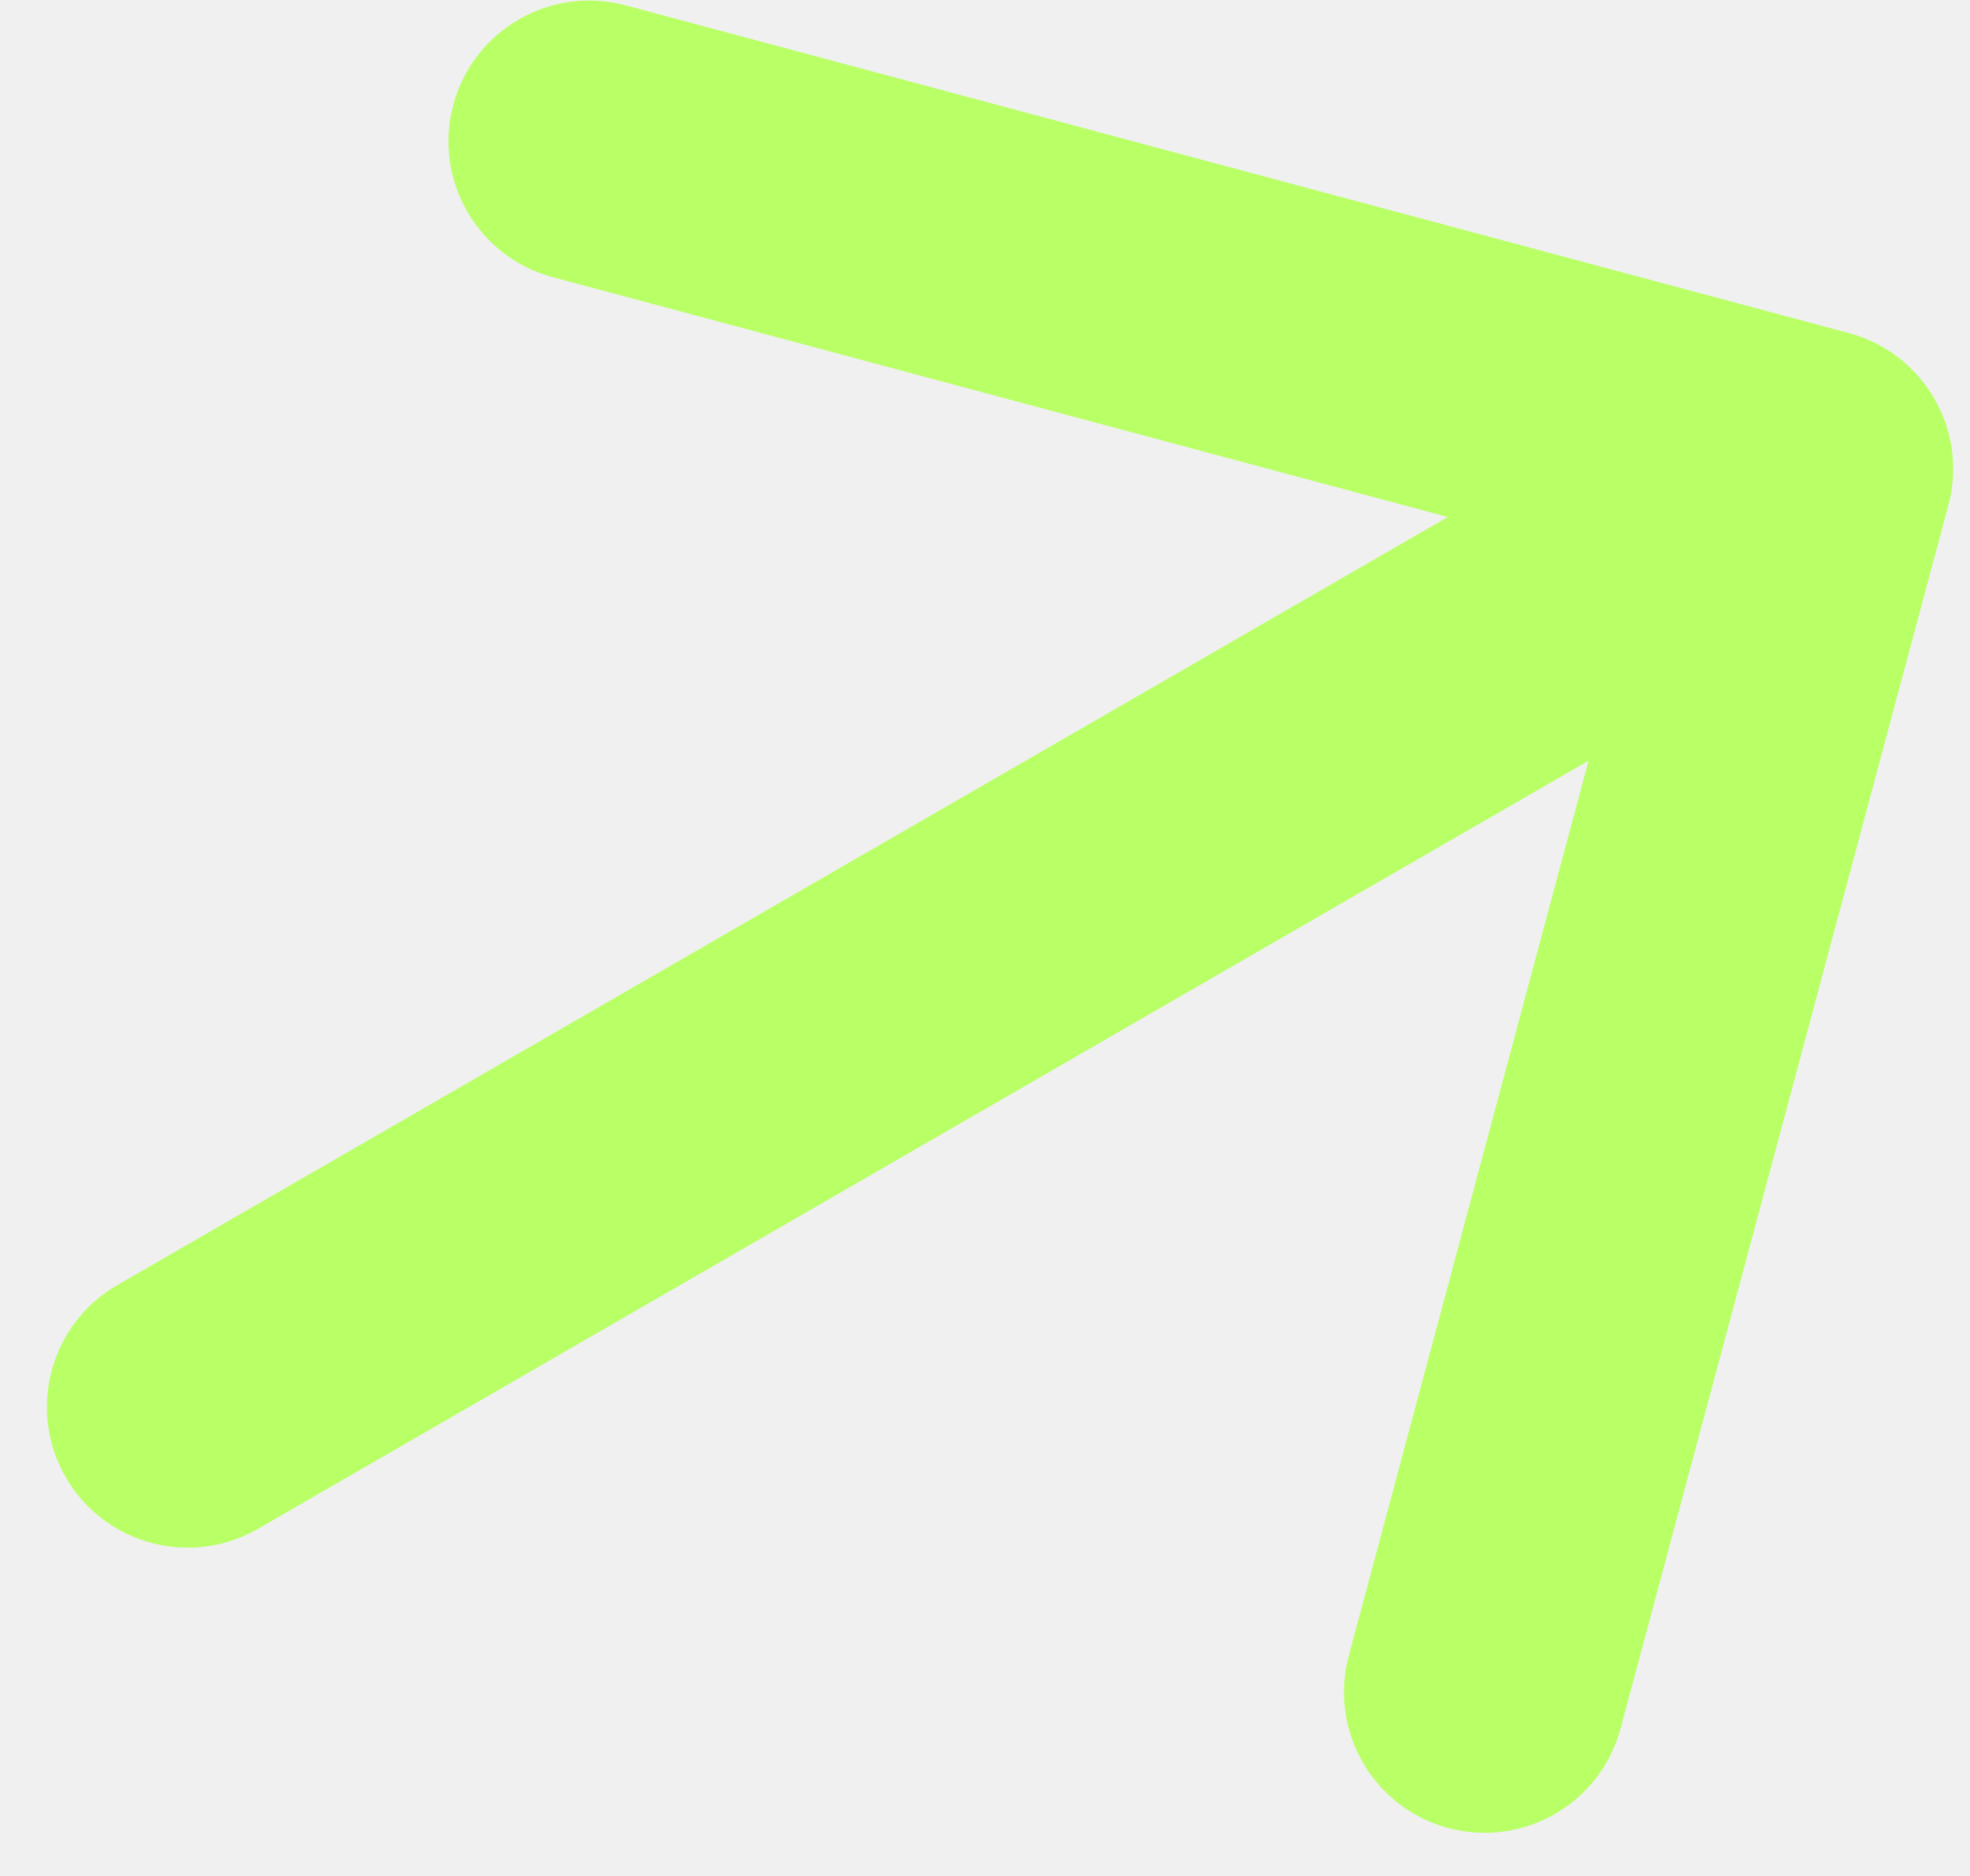
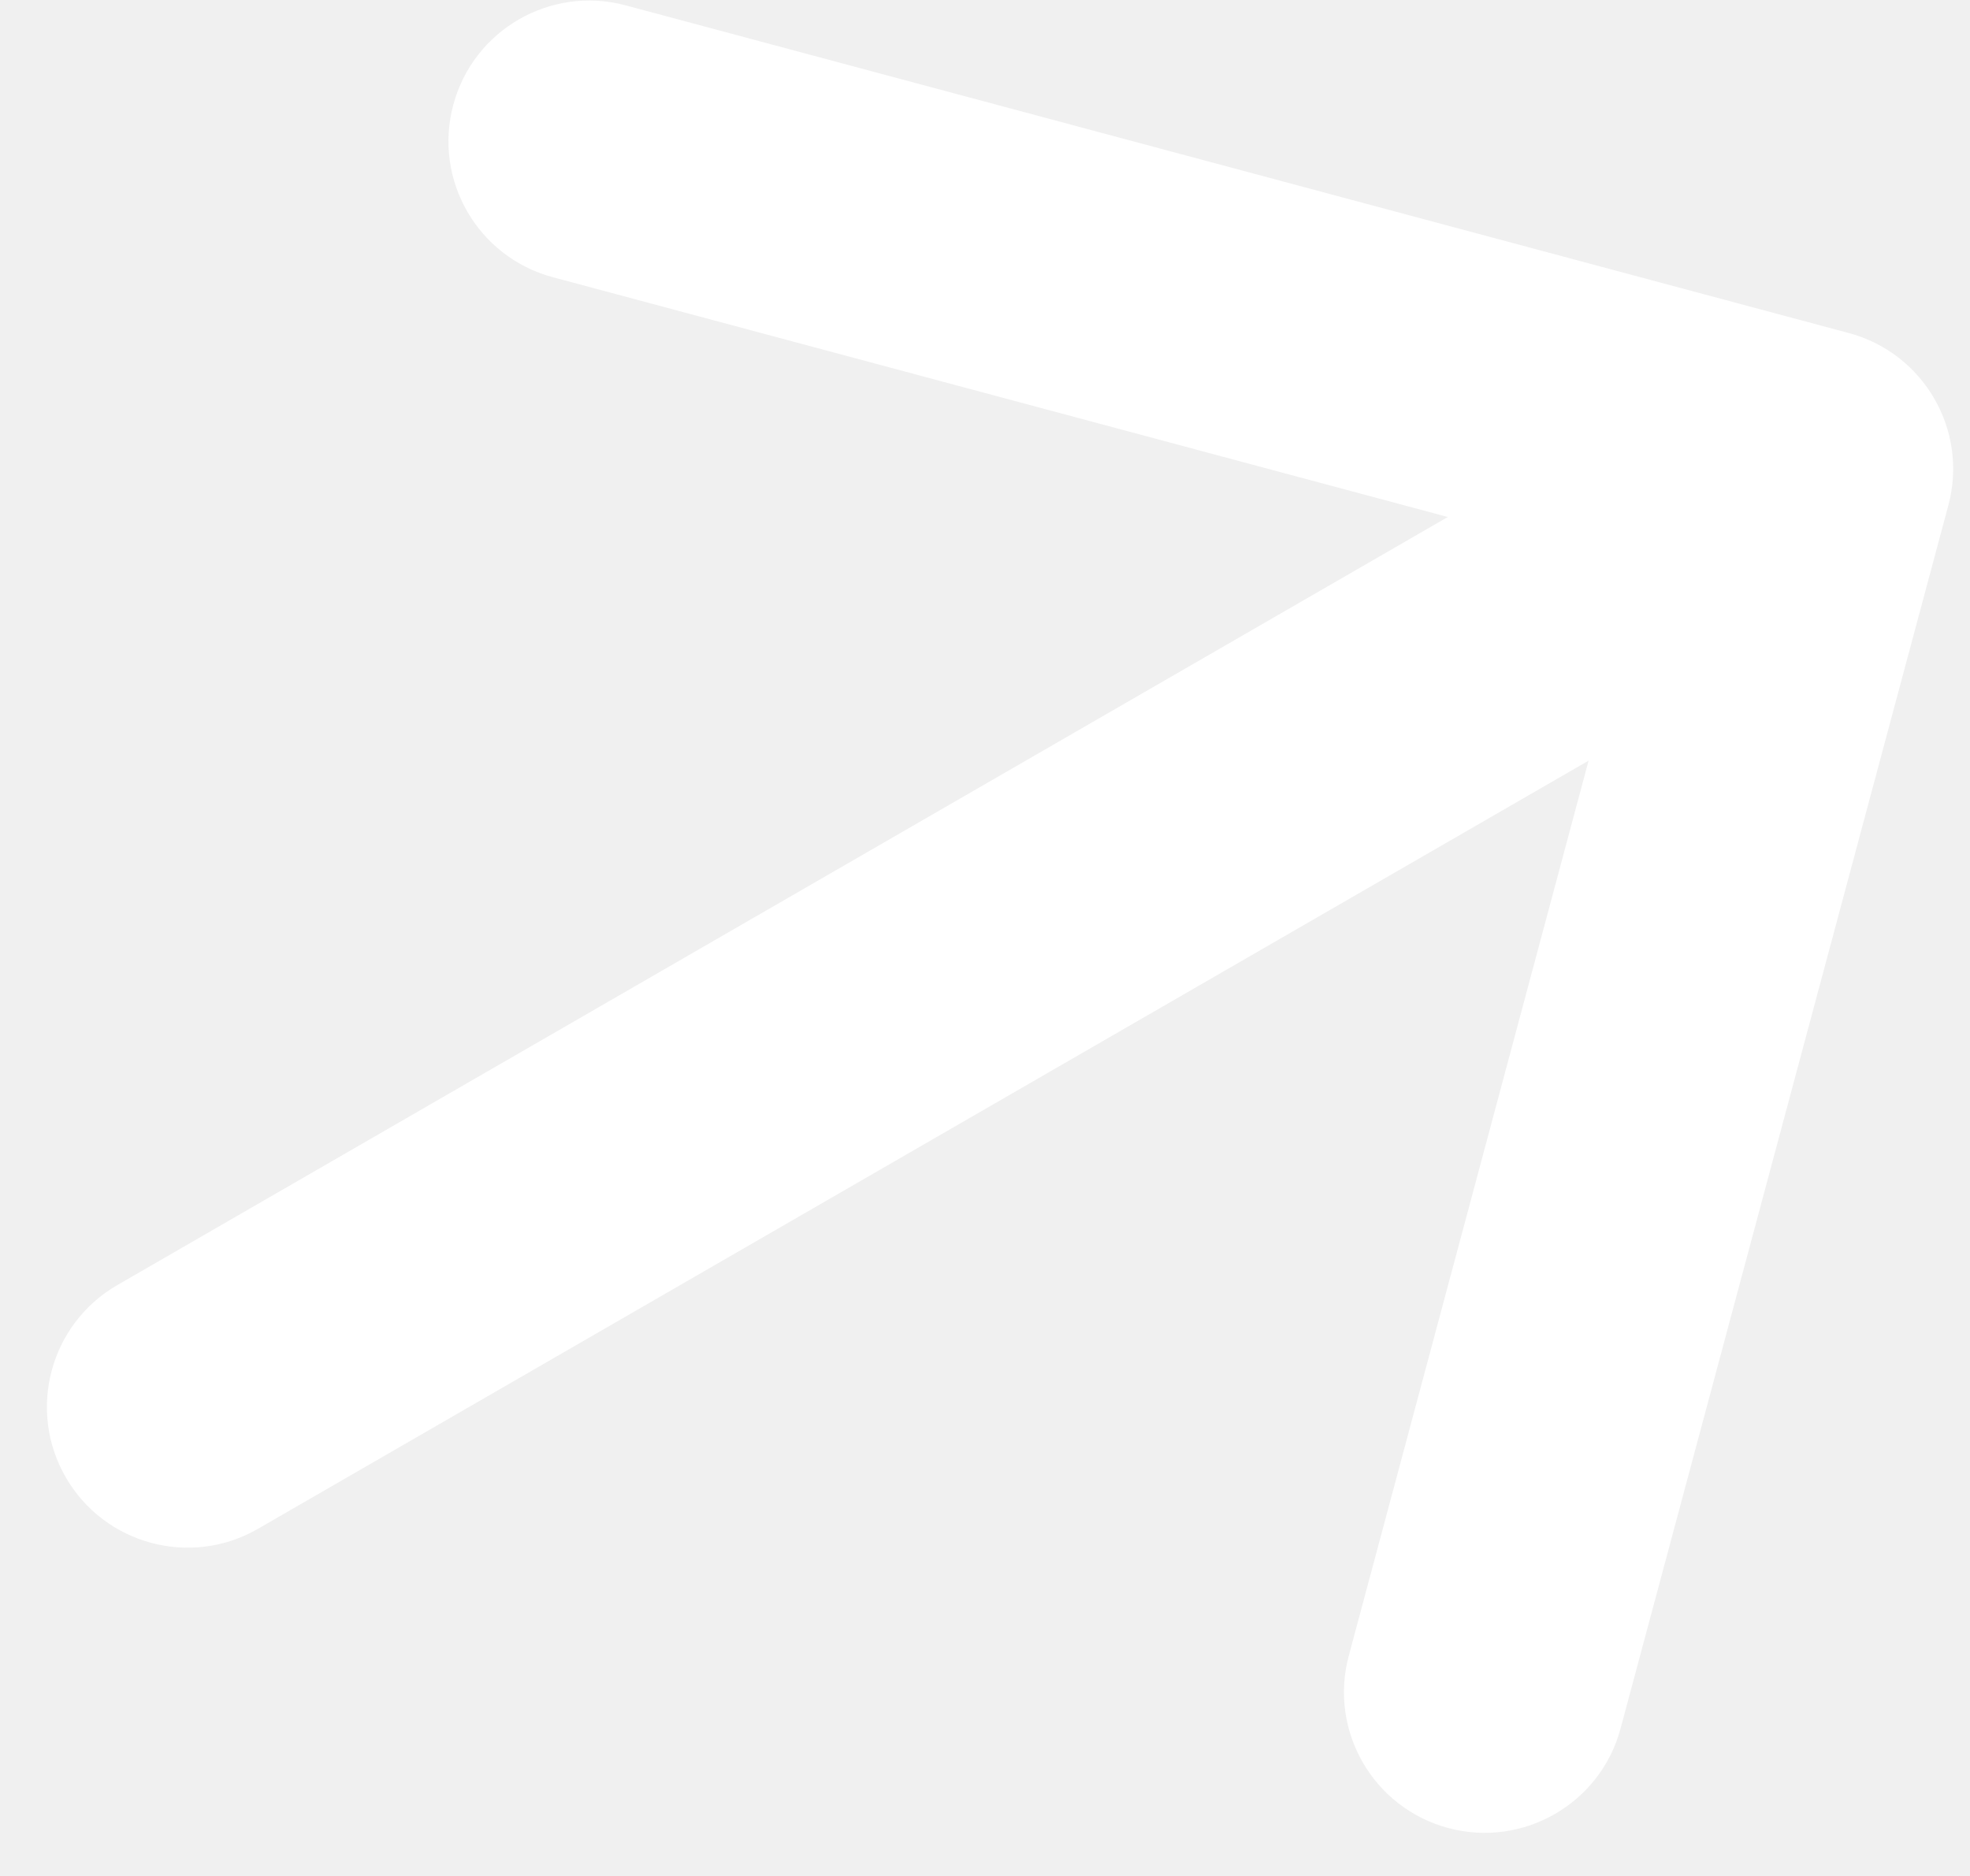
<svg xmlns="http://www.w3.org/2000/svg" width="21" height="20" viewBox="0 0 21 20" fill="none">
-   <path d="M1.25 13.701C0.533 14.115 0.287 15.033 0.701 15.75C1.115 16.467 2.033 16.713 2.75 16.299L1.25 13.701ZM20.769 5.388C20.984 4.588 20.509 3.766 19.709 3.551L6.669 0.057C5.869 -0.157 5.046 0.318 4.832 1.118C4.617 1.918 5.092 2.74 5.892 2.955L17.483 6.061L14.378 17.652C14.163 18.452 14.638 19.274 15.438 19.489C16.238 19.703 17.061 19.228 17.275 18.428L20.769 5.388ZM2.75 16.299L20.07 6.299L18.57 3.701L1.25 13.701L2.75 16.299Z" fill="#B9FF66" />
+   <path d="M1.25 13.701C0.533 14.115 0.287 15.033 0.701 15.75C1.115 16.467 2.033 16.713 2.75 16.299L1.25 13.701ZM20.769 5.388C20.984 4.588 20.509 3.766 19.709 3.551L6.669 0.057C5.869 -0.157 5.046 0.318 4.832 1.118C4.617 1.918 5.092 2.74 5.892 2.955L17.483 6.061L14.378 17.652C14.163 18.452 14.638 19.274 15.438 19.489C16.238 19.703 17.061 19.228 17.275 18.428L20.769 5.388ZM2.75 16.299L20.07 6.299L18.57 3.701L1.25 13.701L2.75 16.299Z" fill="white" />
</svg>
